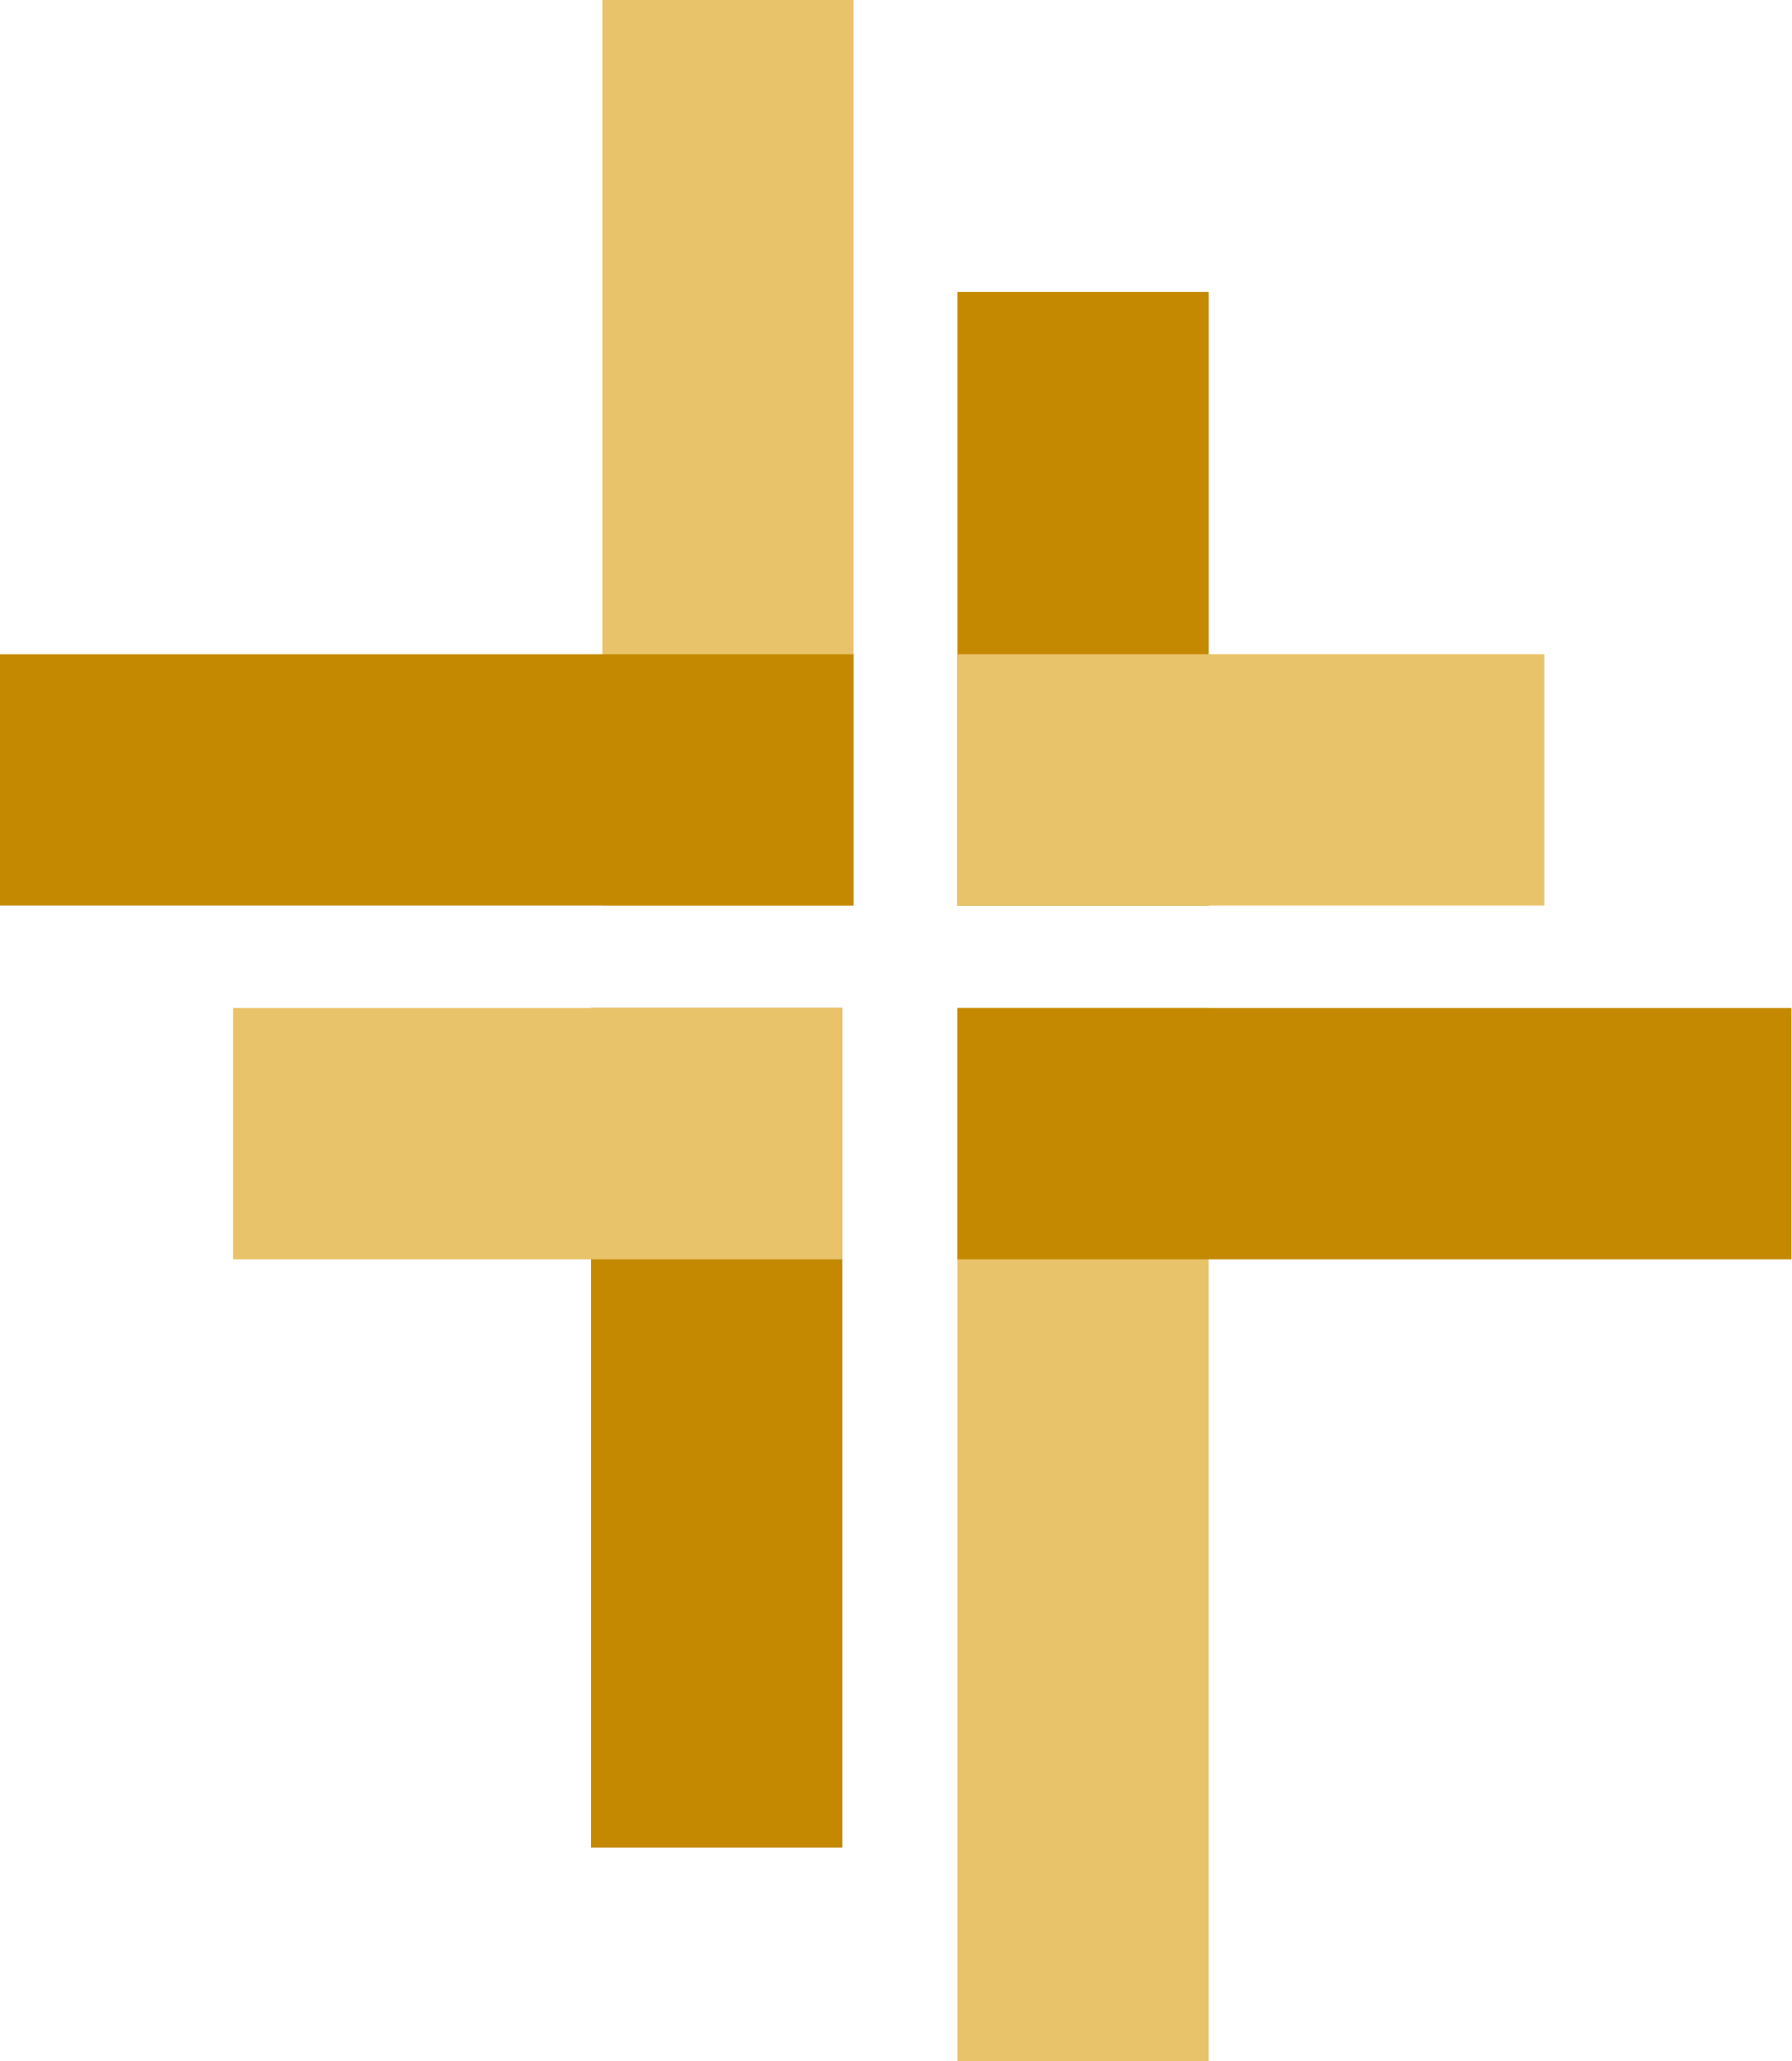
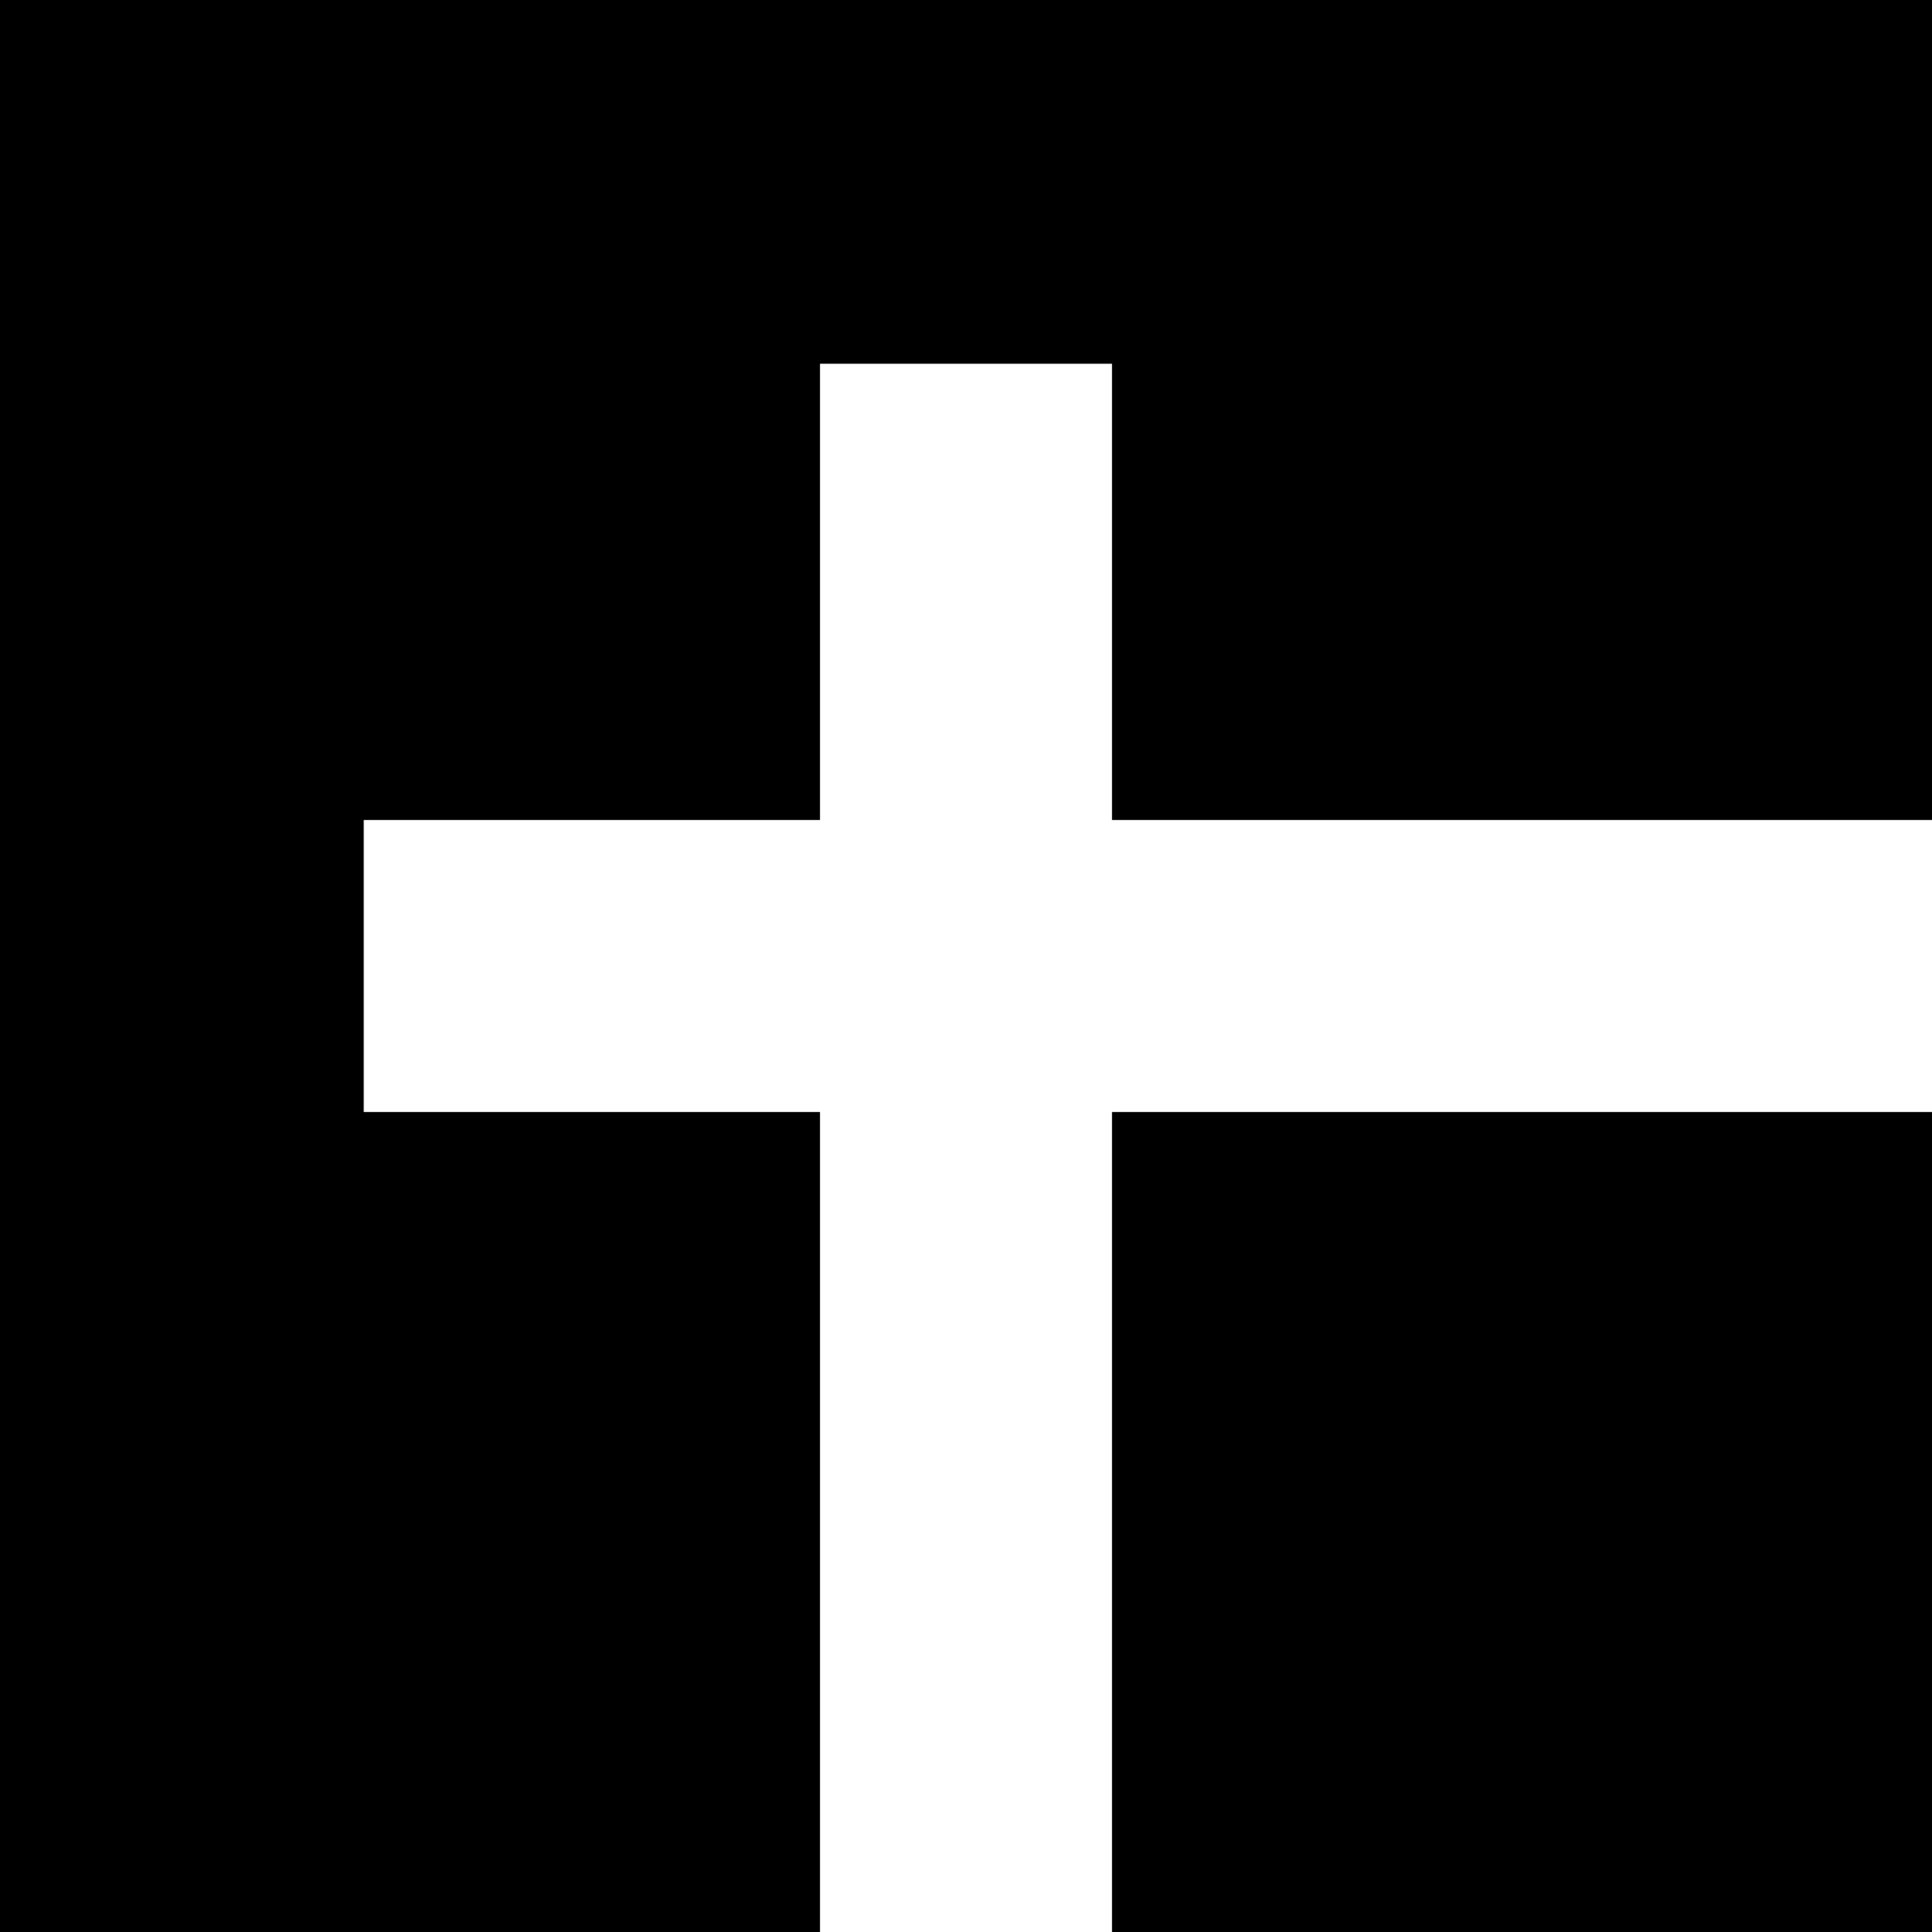
- <svg xmlns="http://www.w3.org/2000/svg" viewBox="0 0 271 311.75">
-   <defs>
-     <style>.cls-1{fill:#e9c36a;}.cls-2{fill:#c48900;}</style>
-   </defs>
+ <svg xmlns="http://www.w3.org/2000/svg" viewBox="0 0 463.2 463.2">
  <g id="Layer_2" data-name="Layer 2">
-     <g id="_12" data-name="12">
-       <rect class="cls-1" x="91.13" width="37.99" height="136.98" />
-       <rect class="cls-2" x="144.84" y="44.16" width="38.02" height="92.82" />
-       <rect class="cls-1" x="144.84" y="152.47" width="38.02" height="159.28" />
-       <rect class="cls-2" x="89.41" y="152.47" width="38.02" height="127.01" />
-       <rect class="cls-1" x="144.84" y="98.96" width="88.79" height="38.02" />
-       <rect class="cls-2" y="98.96" width="129.12" height="38.02" />
-       <rect class="cls-1" x="35.26" y="152.47" width="92.17" height="38.02" />
-       <rect class="cls-2" x="144.84" y="152.47" width="126.16" height="38.02" />
+     <g id="Layer_1-2" data-name="Layer 1">
+       <polygon points="196.6 266.6 87.2 266.6 87.2 196.6 196.6 196.6 196.6 87.2 266.6 87.2 266.6 196.6 463.2 196.6 463.2 0 0 0 0 463.2 196.6 463.2 196.6 266.6" />
+       <rect x="266.6" y="266.6" width="196.6" height="196.6" />
    </g>
  </g>
</svg>
